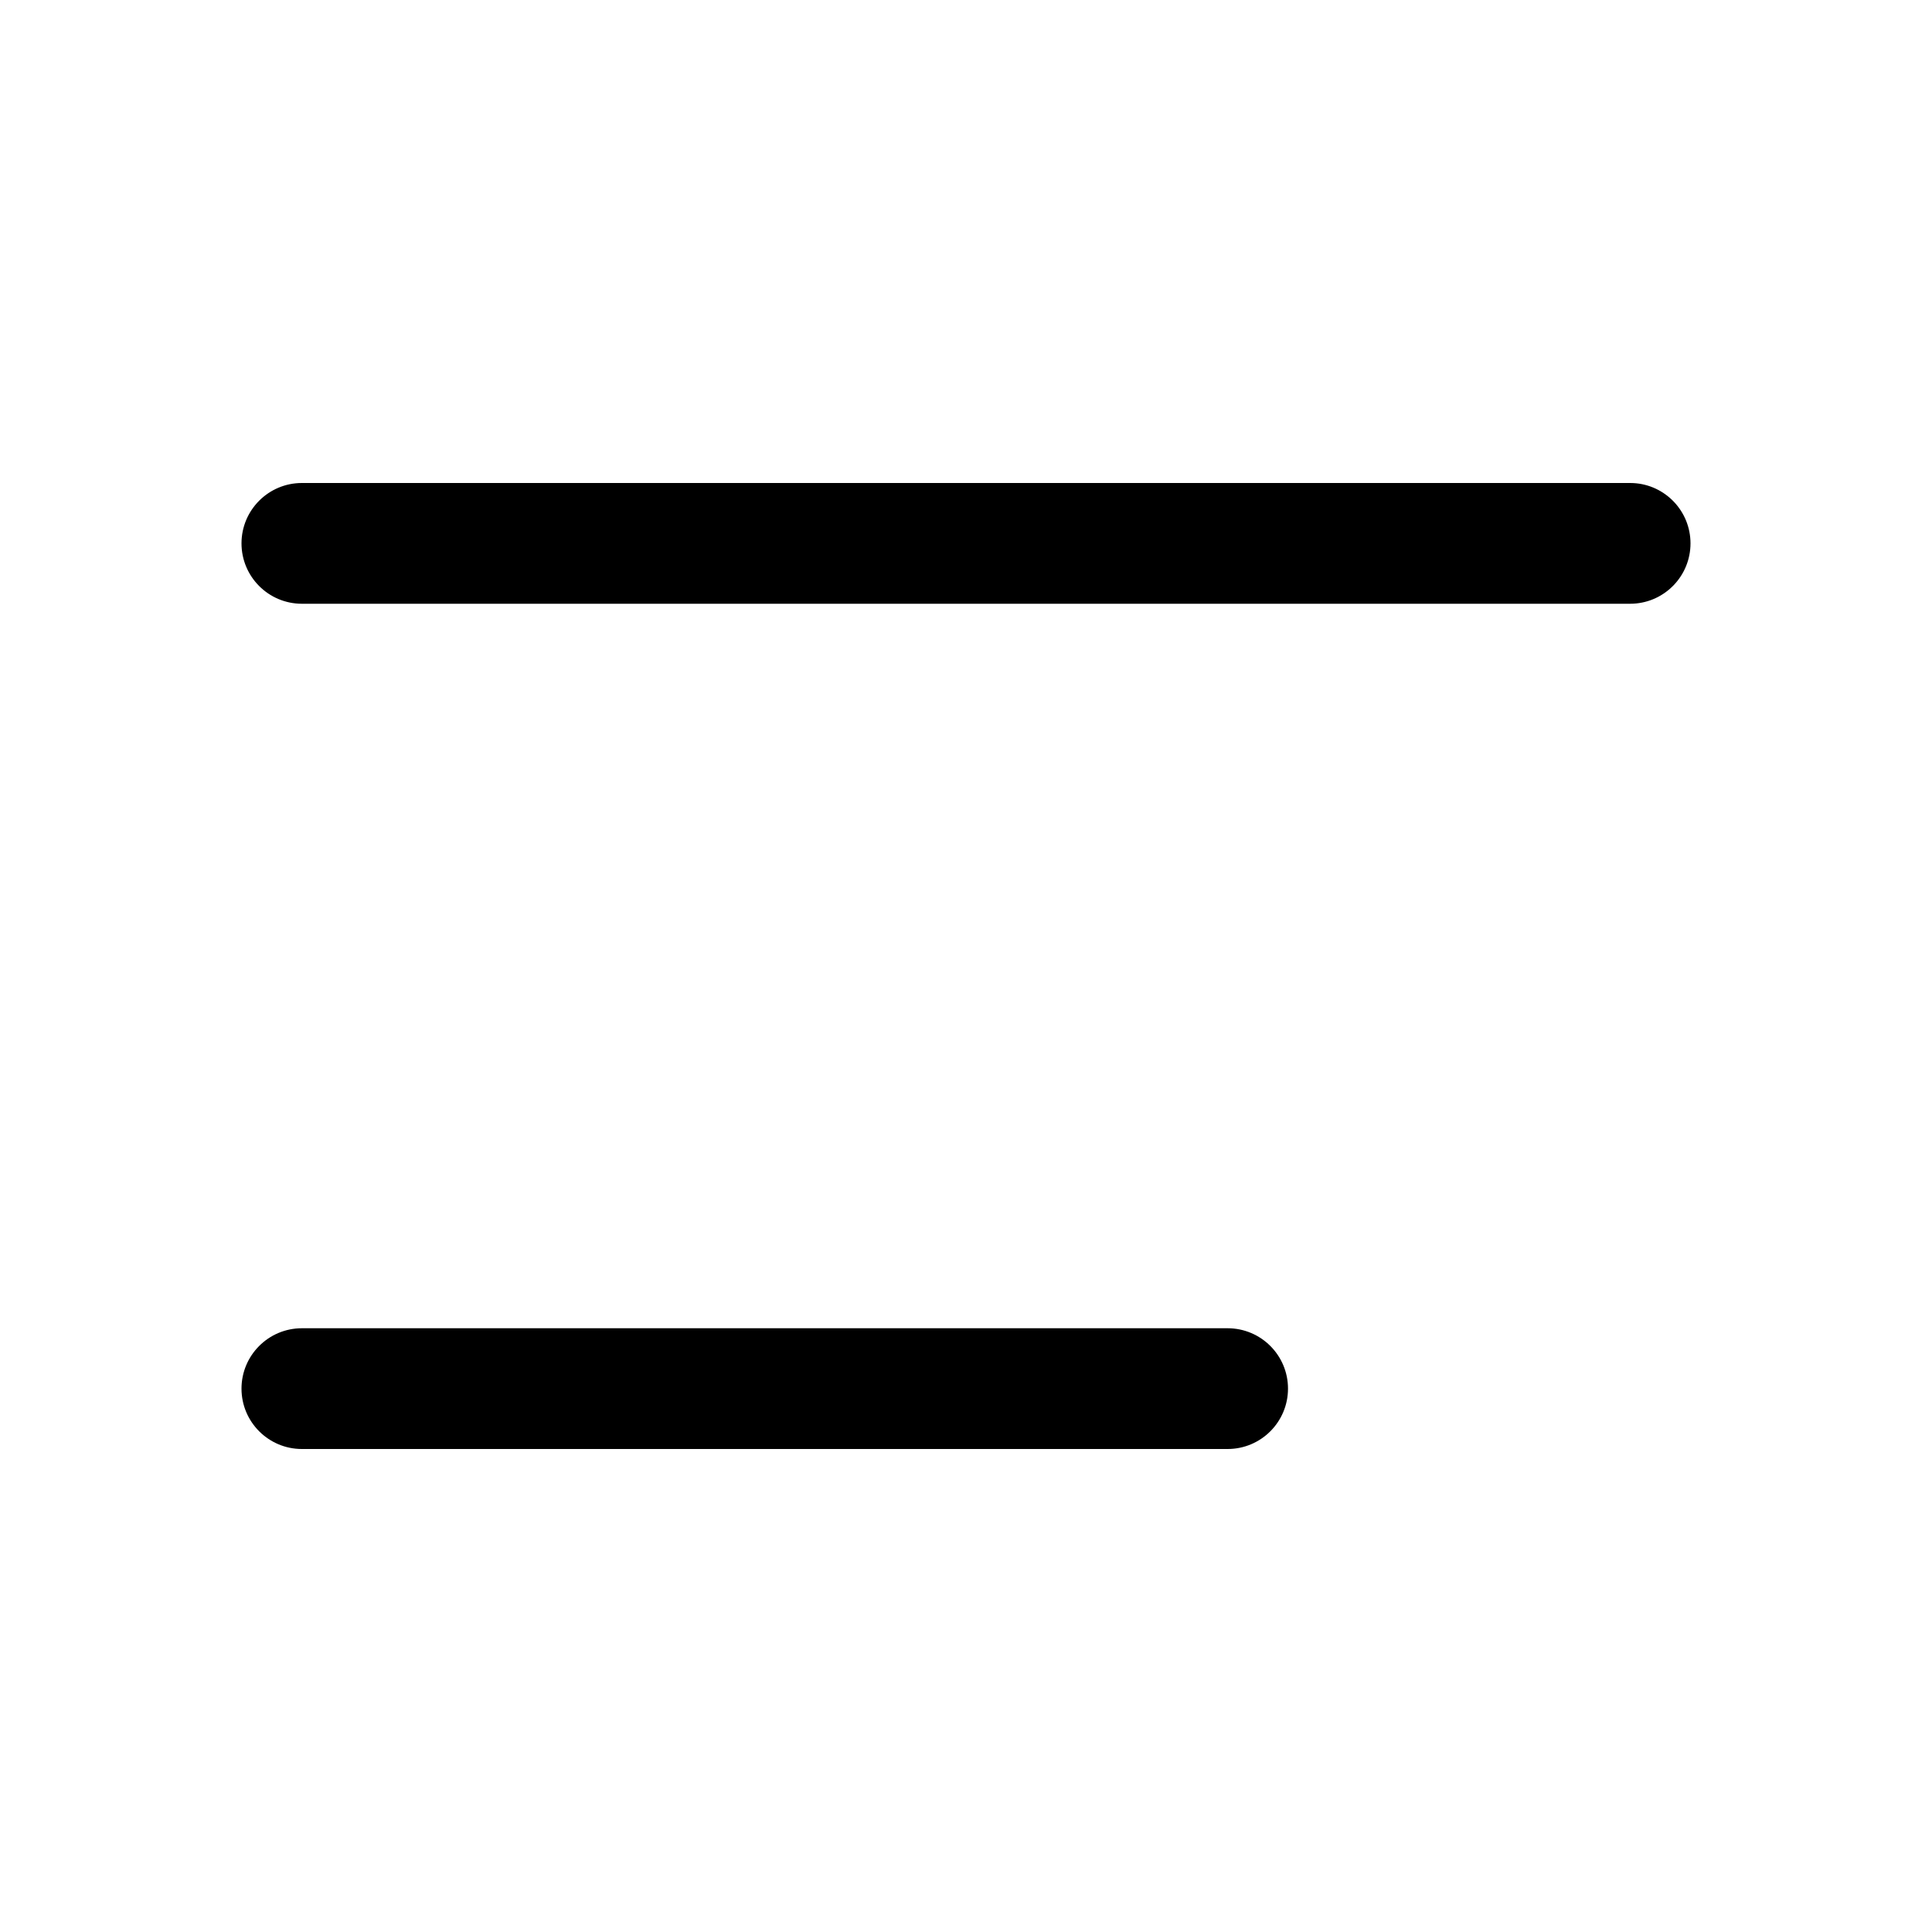
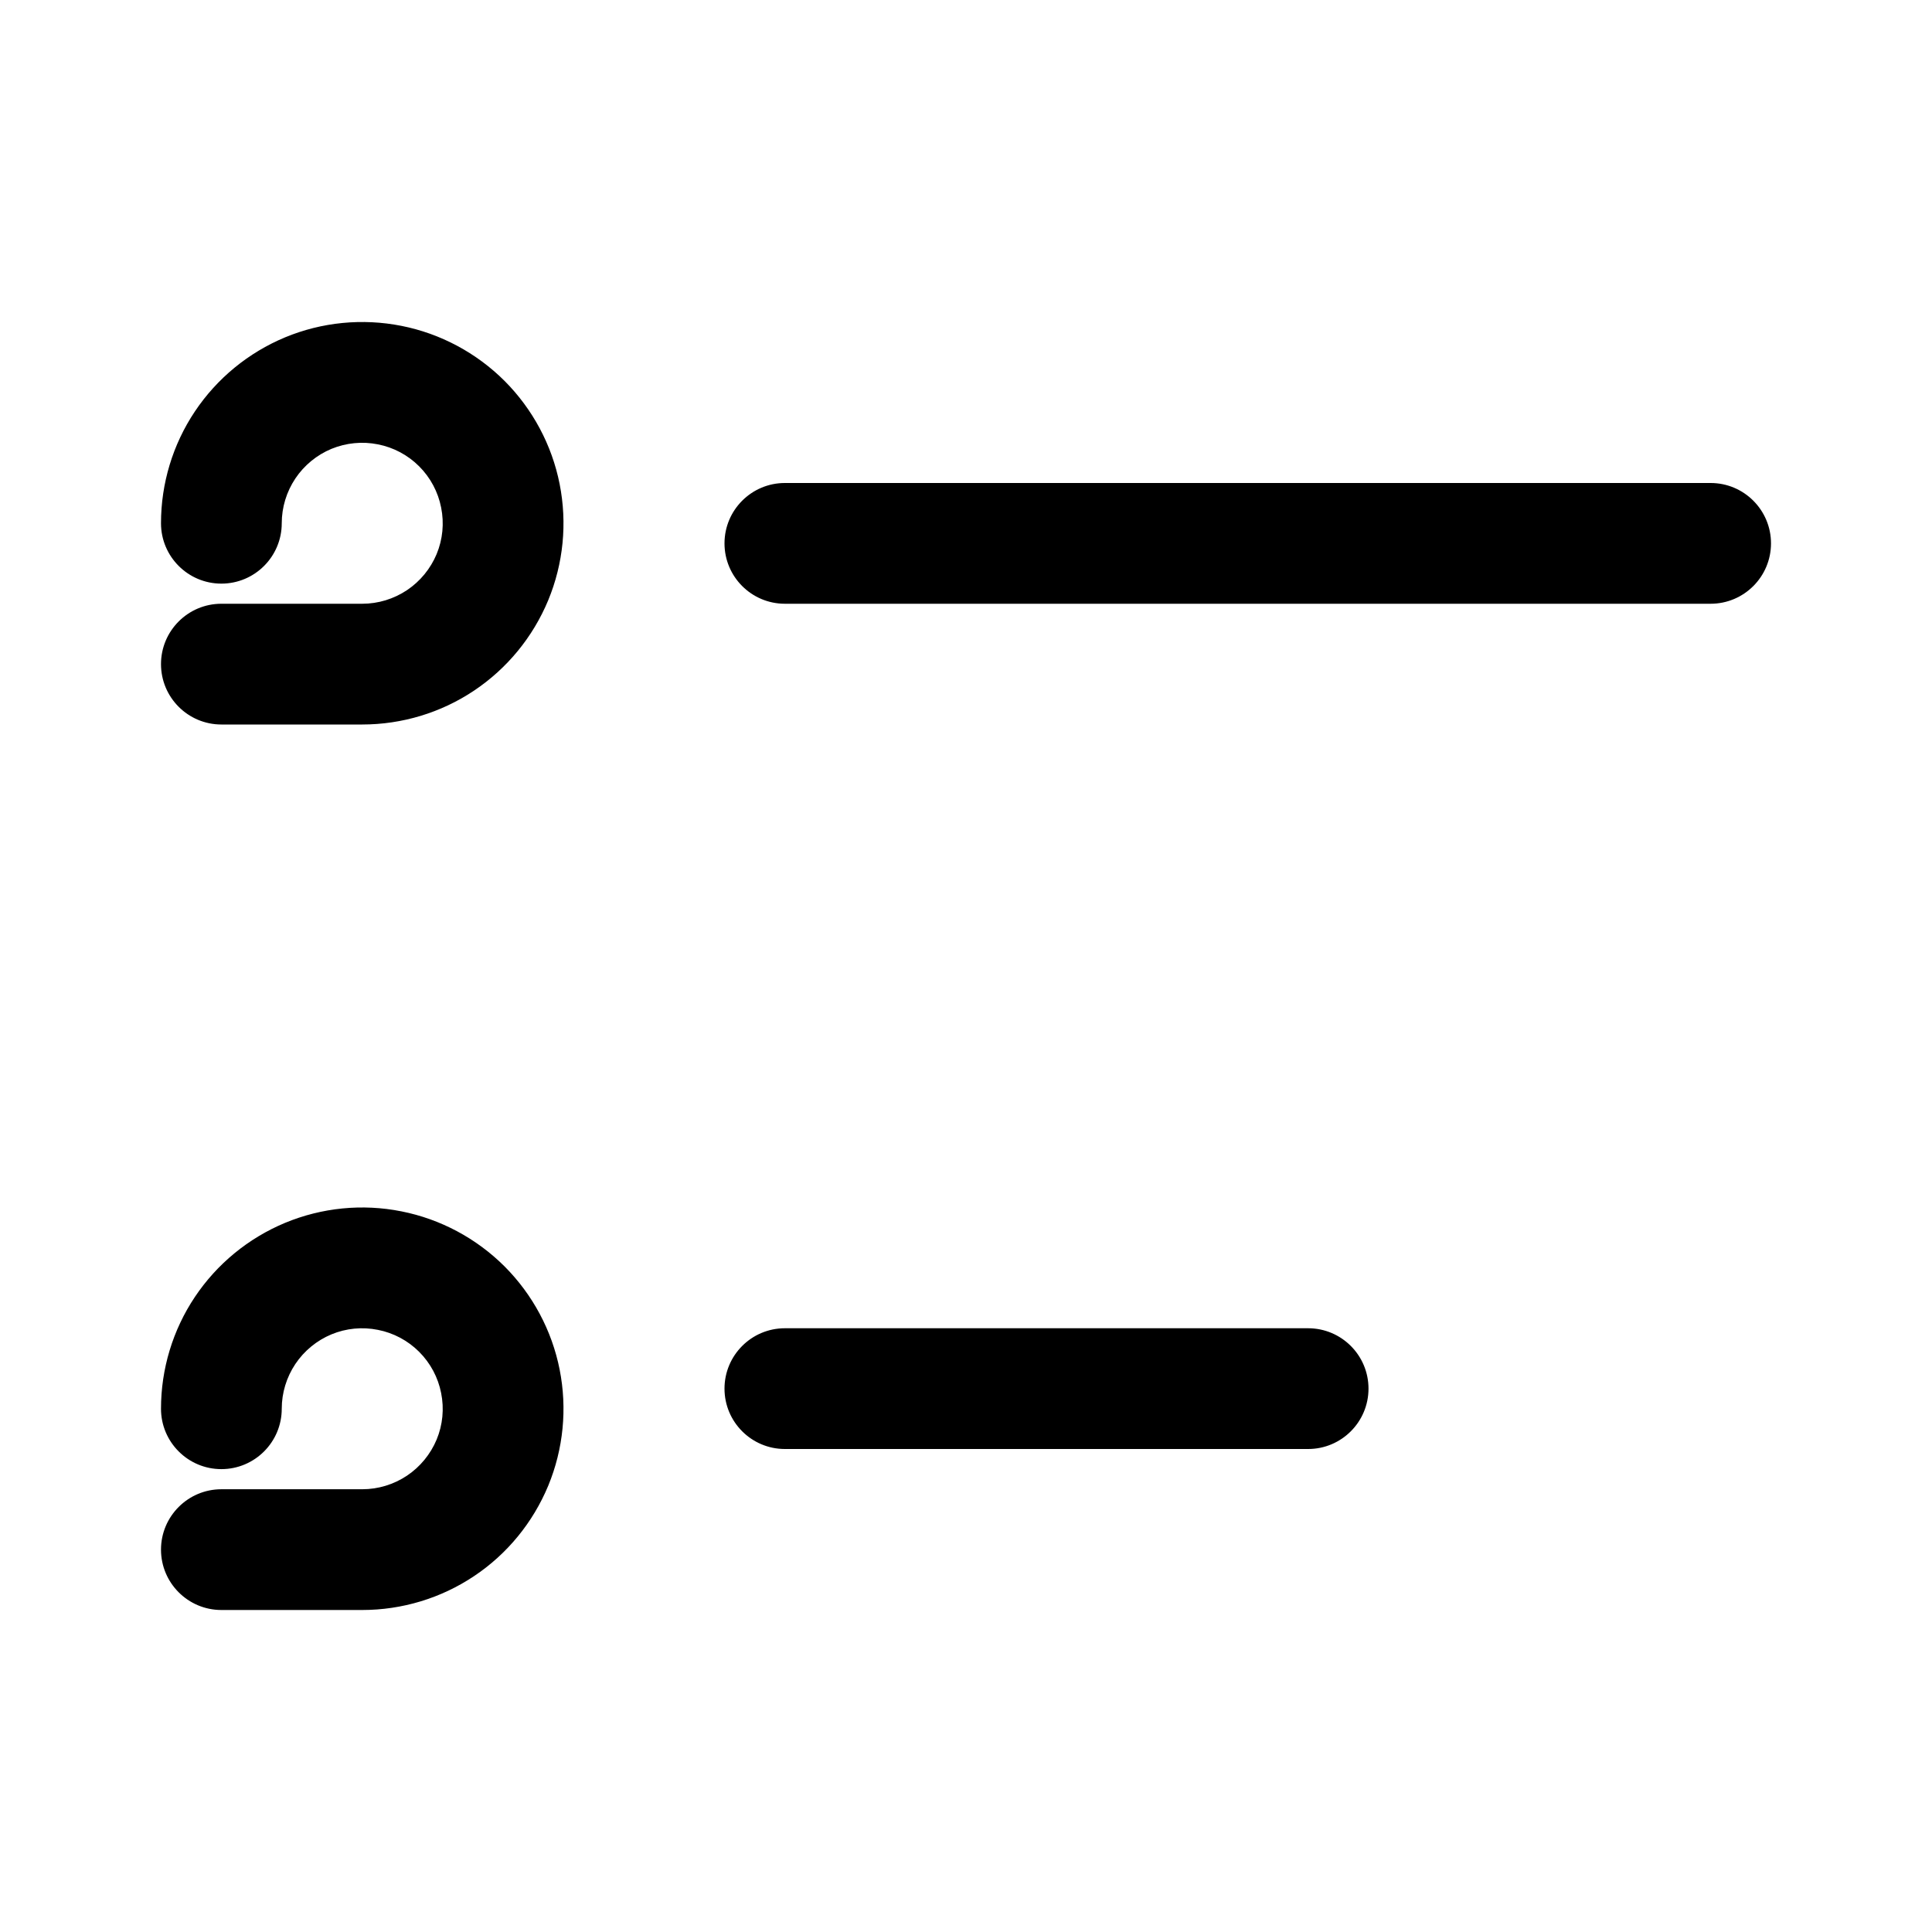
<svg xmlns="http://www.w3.org/2000/svg" width="24" height="24" viewBox="0 0 24 24" fill="none">
-   <path d="M15.25 16.5C15.664 16.5 16 16.836 16 17.25C16 17.664 15.664 18 15.25 18H3.75C3.336 18 3 17.664 3 17.25C3 16.836 3.336 16.5 3.75 16.5H15.25ZM20.289 6.001C20.685 6.021 21 6.349 21 6.75C21 7.151 20.685 7.479 20.289 7.499L20.25 7.5H3.75C3.336 7.5 3 7.164 3 6.75C3 6.336 3.336 6 3.75 6H20.25L20.289 6.001Z" fill="black" />
+   <path d="M3.543 15.19C4 15.001 4.502 14.951 4.987 15.048C5.472 15.144 5.918 15.383 6.268 15.732C6.617 16.082 6.856 16.528 6.952 17.013C7.048 17.497 6.999 18 6.81 18.457C6.62 18.914 6.3 19.305 5.889 19.579C5.478 19.854 4.994 20 4.5 20H2.75C2.336 20 2 19.664 2 19.25C2 18.836 2.336 18.5 2.75 18.5H4.5C4.698 18.5 4.891 18.441 5.056 18.331C5.22 18.221 5.348 18.065 5.424 17.883C5.5 17.7 5.519 17.499 5.48 17.305C5.442 17.111 5.347 16.933 5.207 16.793C5.067 16.653 4.889 16.558 4.695 16.52C4.501 16.481 4.3 16.5 4.117 16.576C3.935 16.652 3.779 16.78 3.669 16.944C3.559 17.109 3.5 17.302 3.5 17.5C3.5 17.914 3.164 18.25 2.75 18.25C2.336 18.25 2 17.914 2 17.5C2 17.006 2.146 16.522 2.421 16.111C2.696 15.7 3.086 15.38 3.543 15.19ZM16.25 16.5C16.664 16.5 17 16.836 17 17.25C17 17.664 16.664 18 16.25 18H9.75C9.336 18 9 17.664 9 17.25C9 16.836 9.336 16.5 9.75 16.5H16.25ZM3.543 4.19C4 4.001 4.502 3.952 4.987 4.048C5.472 4.144 5.918 4.383 6.268 4.732C6.617 5.082 6.856 5.528 6.952 6.013C7.048 6.498 6.999 7 6.81 7.457C6.62 7.914 6.3 8.304 5.889 8.579C5.478 8.854 4.994 9 4.5 9H2.75C2.336 9 2 8.664 2 8.25C2 7.836 2.336 7.5 2.75 7.5H4.5C4.698 7.5 4.891 7.441 5.056 7.331C5.22 7.221 5.348 7.065 5.424 6.883C5.5 6.7 5.519 6.499 5.48 6.305C5.442 6.111 5.347 5.933 5.207 5.793C5.067 5.653 4.889 5.558 4.695 5.52C4.501 5.481 4.3 5.501 4.117 5.576C3.935 5.652 3.779 5.78 3.669 5.944C3.559 6.109 3.5 6.302 3.5 6.5C3.5 6.914 3.164 7.25 2.75 7.25C2.336 7.25 2 6.914 2 6.5C2 6.006 2.146 5.522 2.421 5.111C2.696 4.7 3.086 4.38 3.543 4.19ZM21.25 6C21.664 6 22 6.336 22 6.75C22 7.164 21.664 7.5 21.25 7.5H9.75C9.336 7.5 9 7.164 9 6.75C9 6.336 9.336 6 9.75 6H21.25Z" fill="black" />
</svg>
